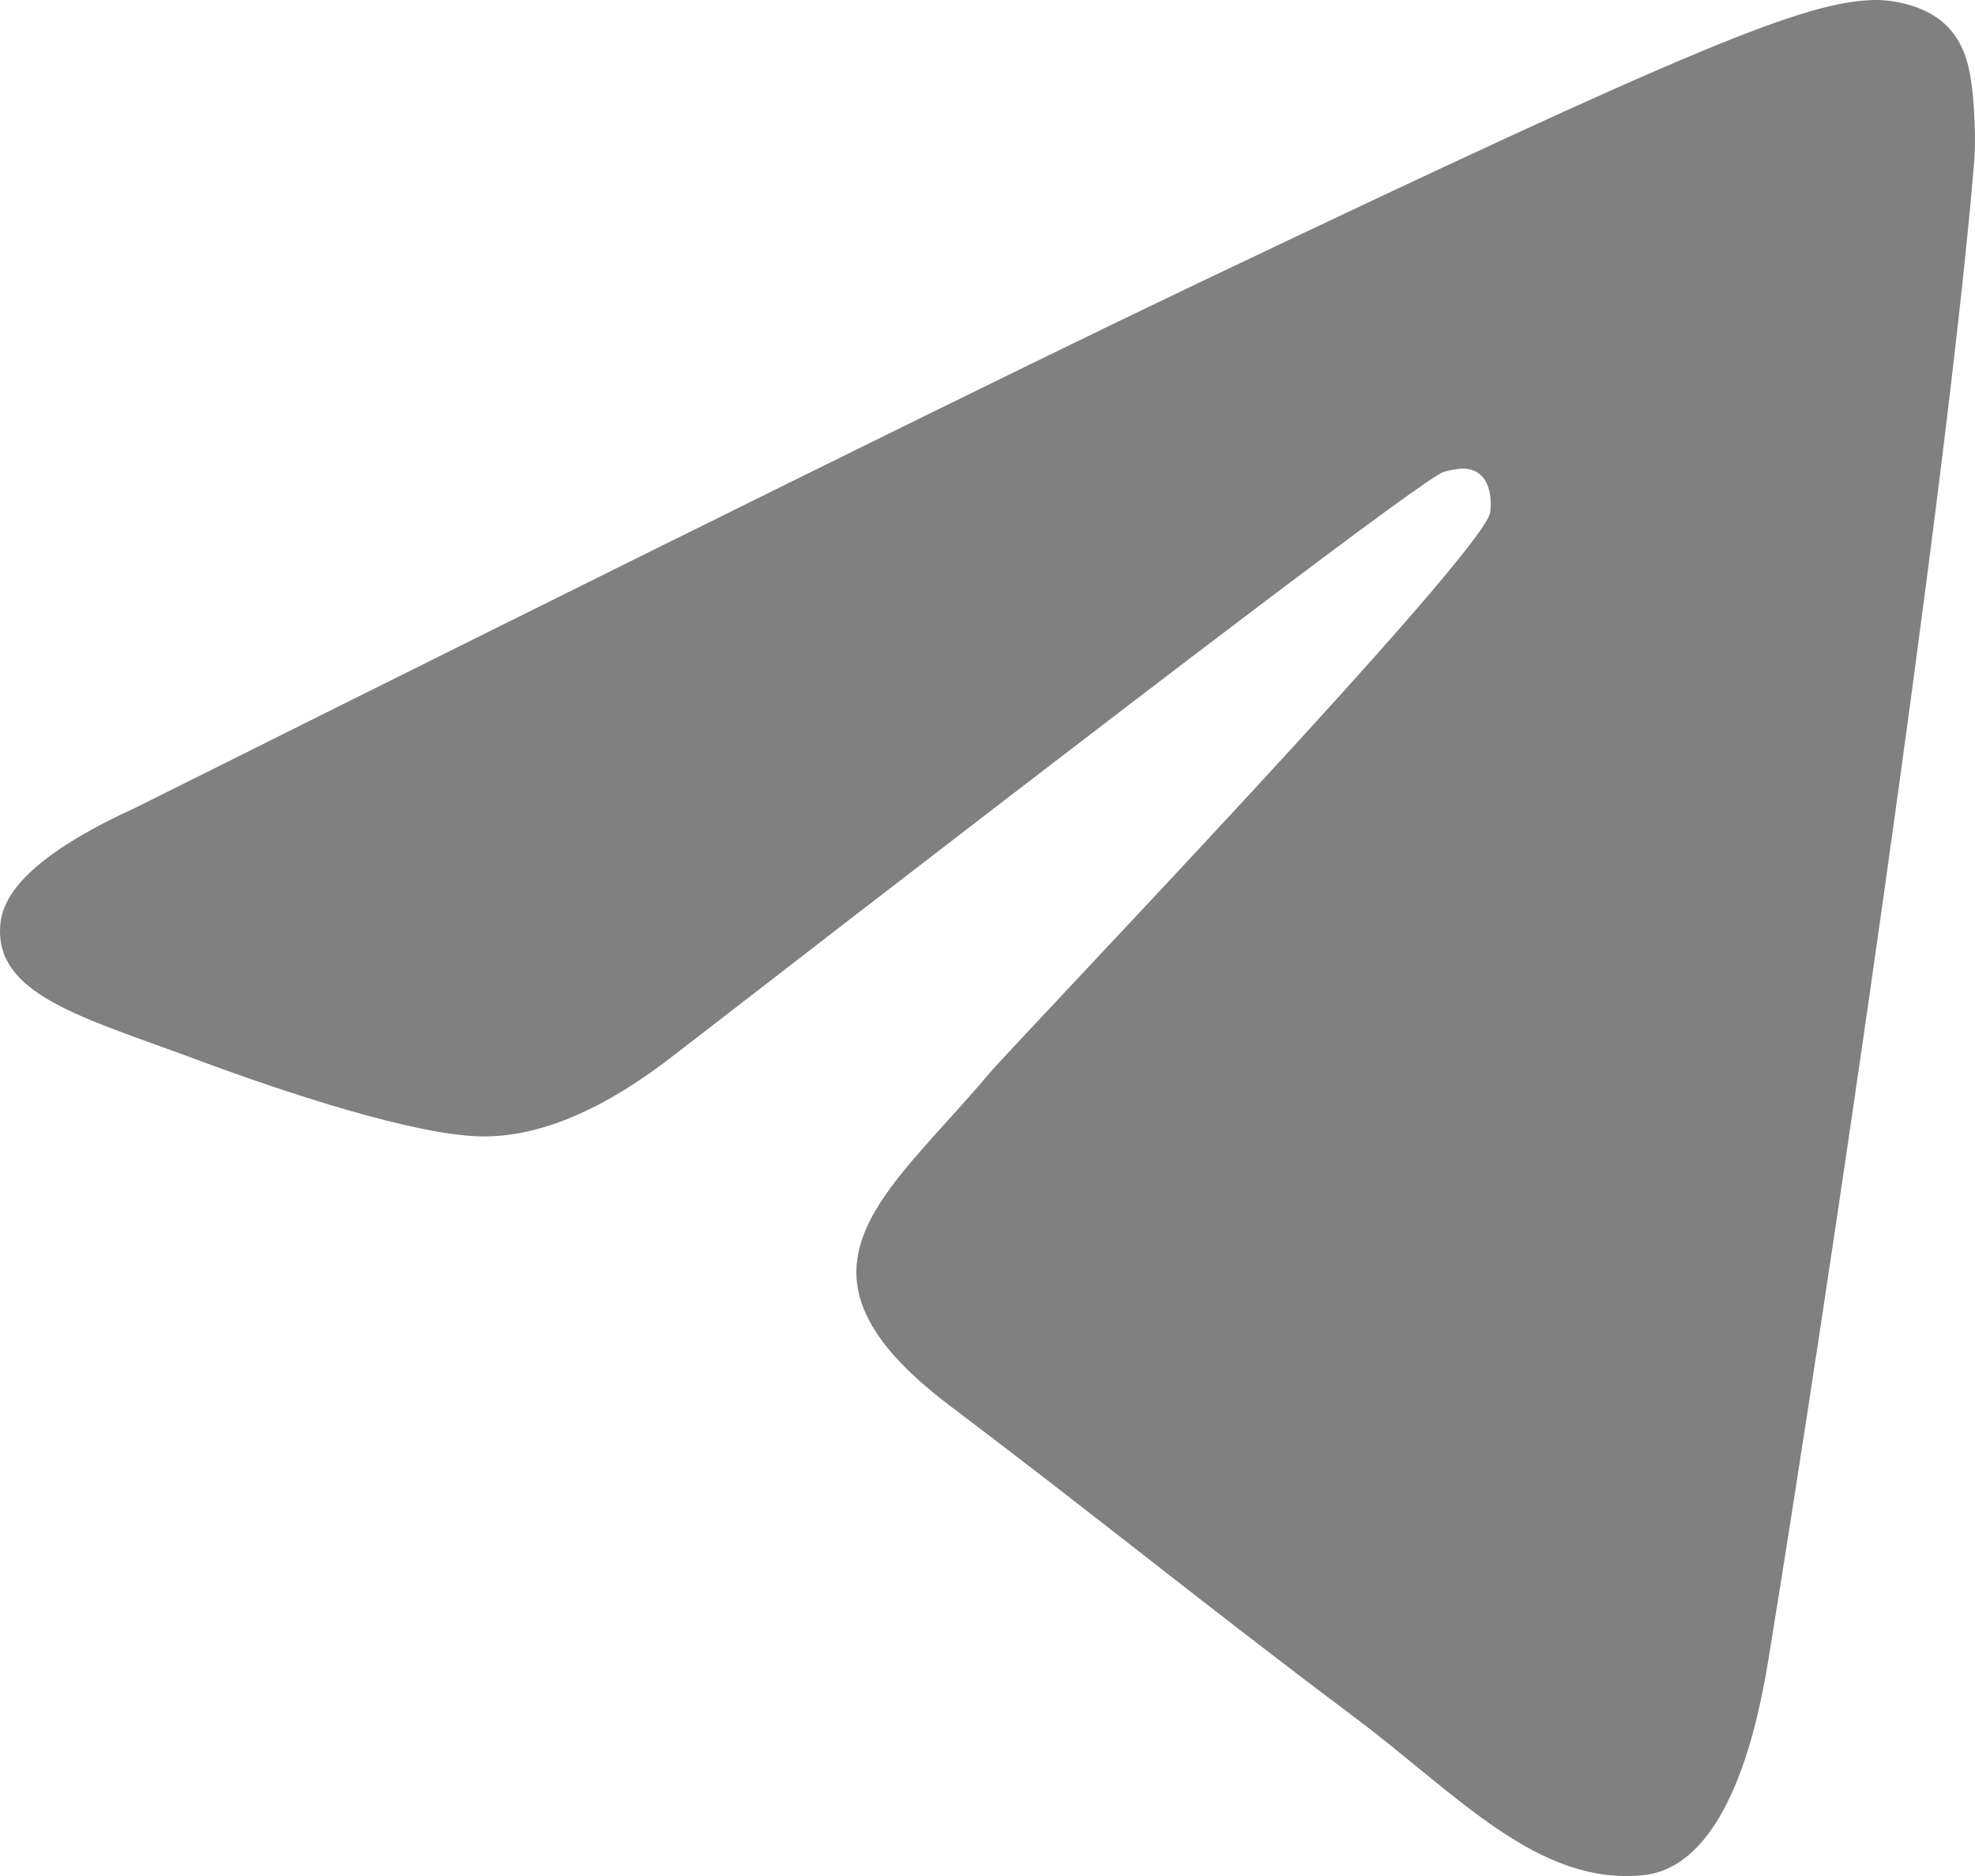
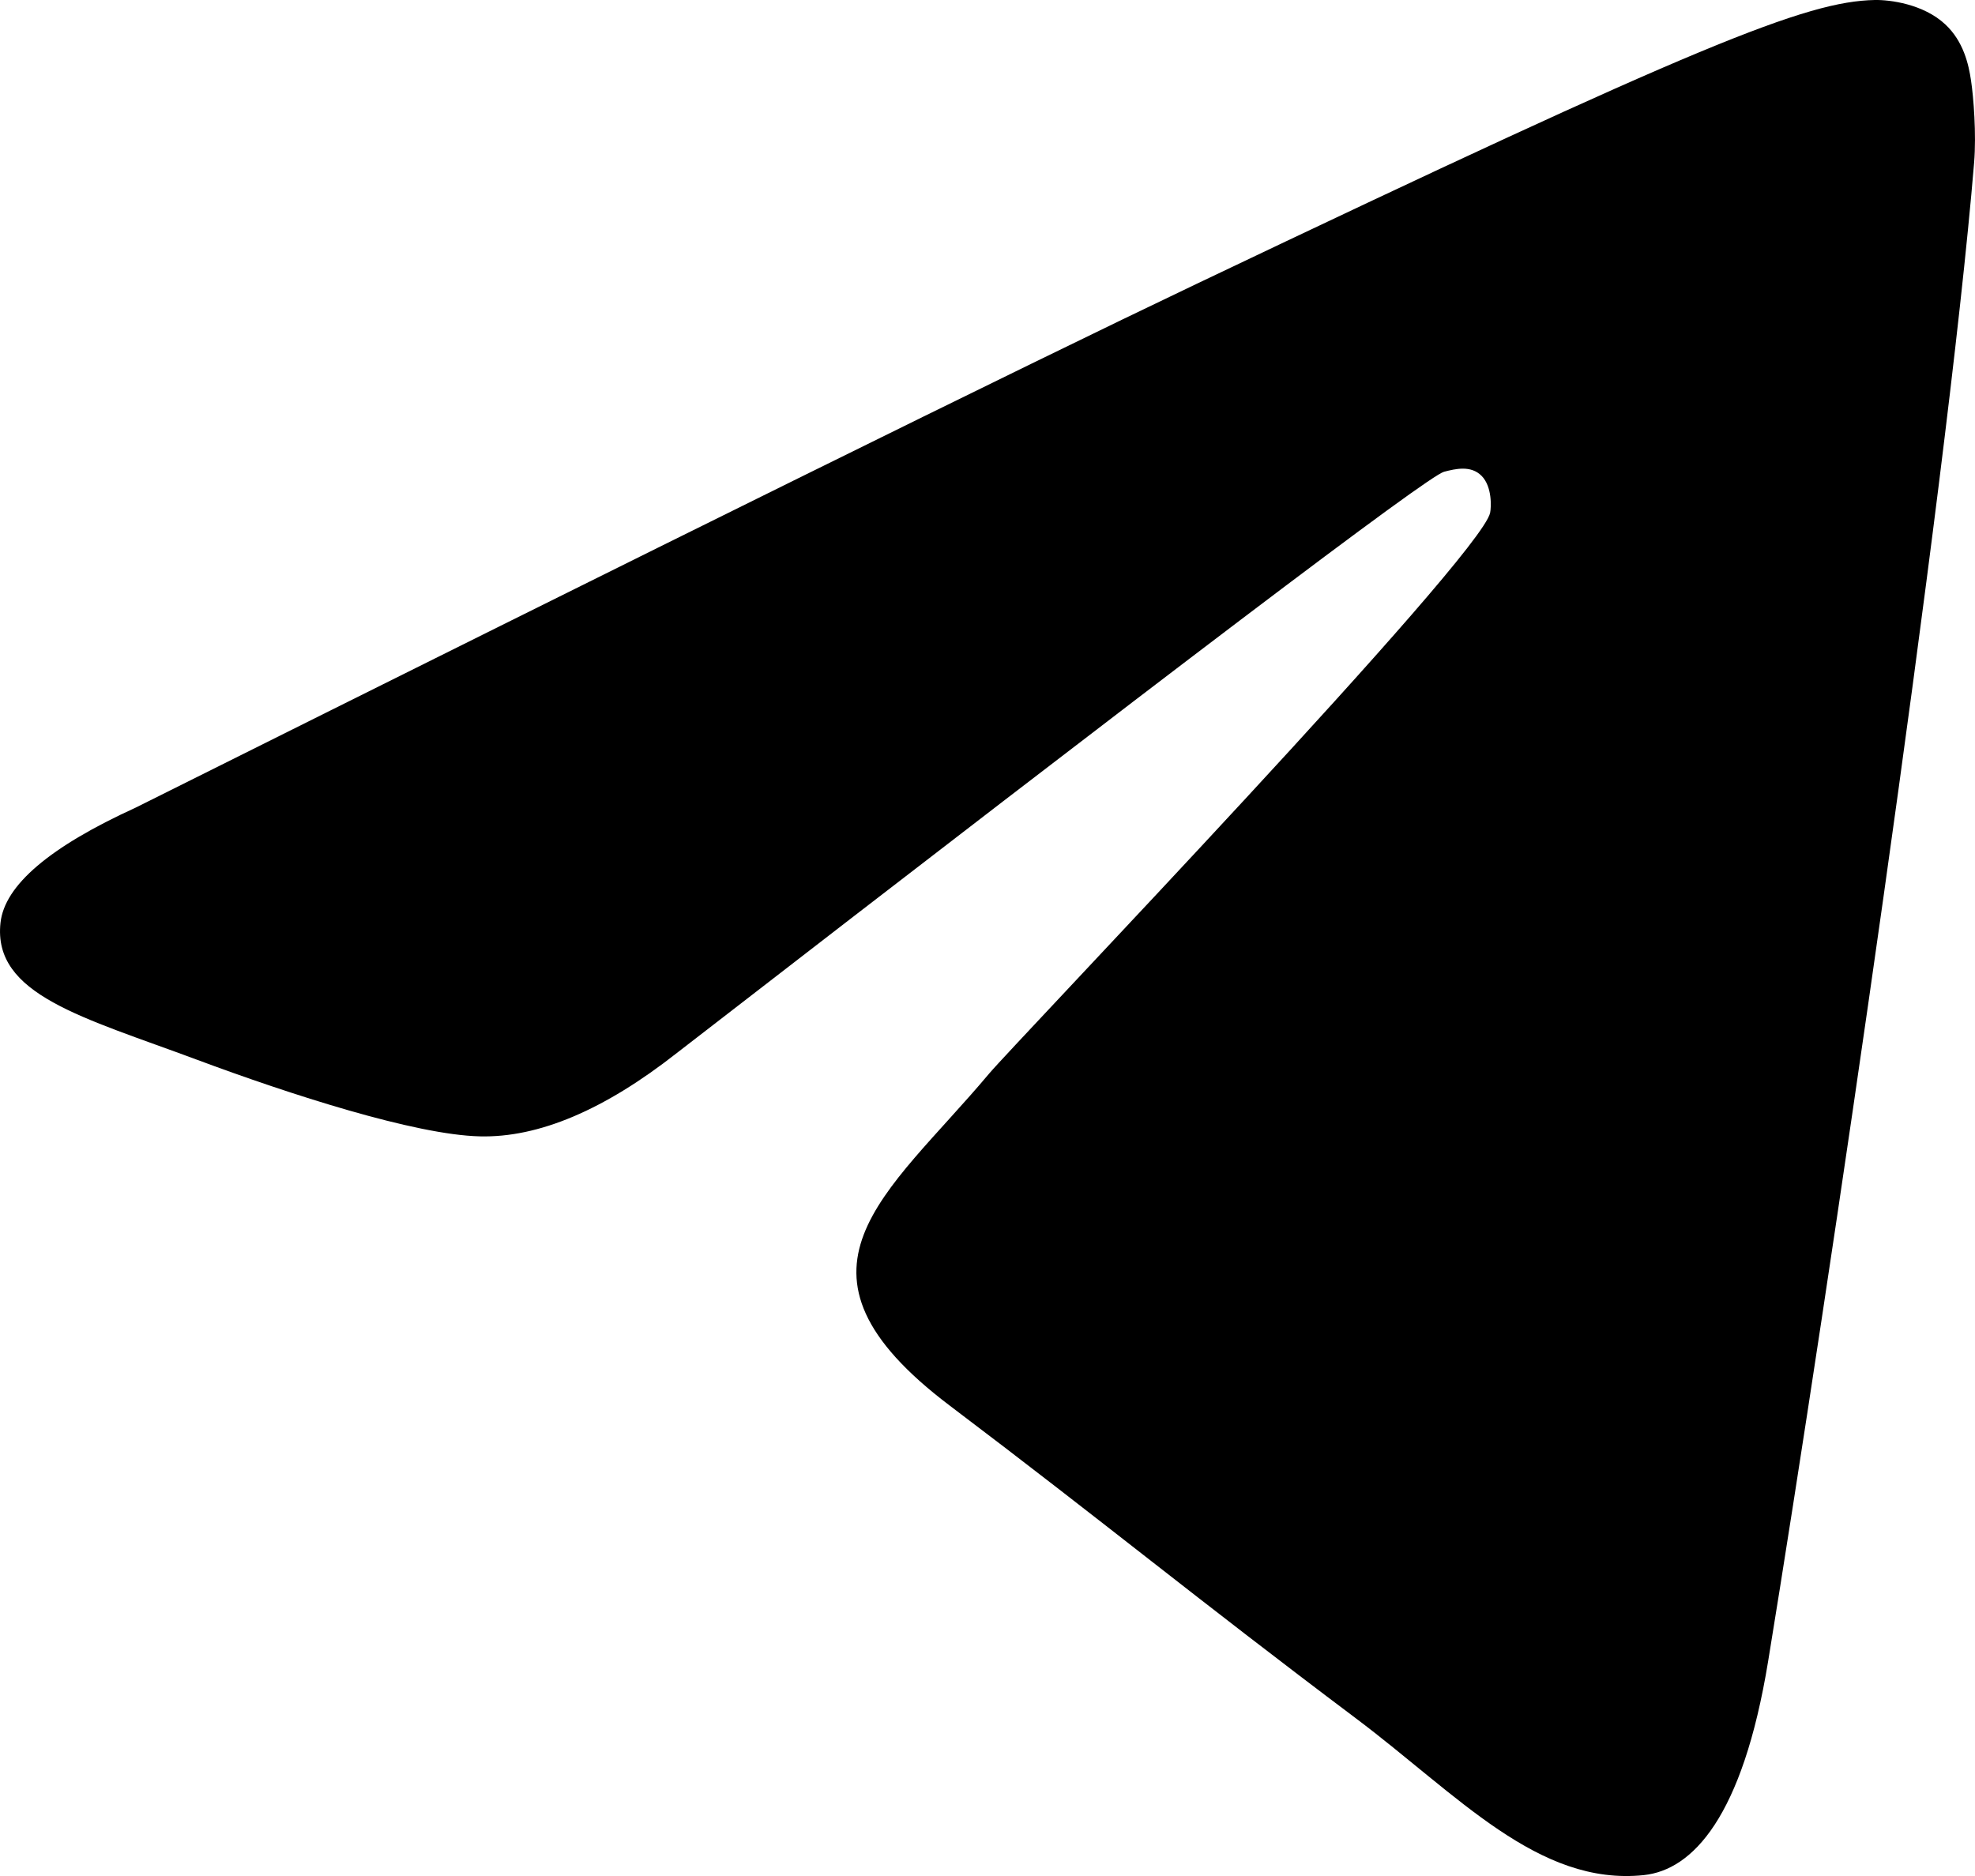
<svg xmlns="http://www.w3.org/2000/svg" width="20" height="19" viewBox="0 0 20 19" fill="none">
-   <path fill-rule="evenodd" clip-rule="evenodd" d="M1.375 8.179C6.744 5.498 10.323 3.73 12.115 2.876C17.229 0.438 18.292 0.014 18.985 0C19.137 -0.003 19.477 0.04 19.698 0.246C19.884 0.419 19.936 0.653 19.96 0.817C19.985 0.982 20.015 1.356 19.991 1.648C19.714 4.987 18.515 13.087 17.905 16.826C17.646 18.408 17.138 18.939 16.646 18.991C15.576 19.103 14.764 18.18 13.729 17.402C12.108 16.184 11.192 15.426 9.619 14.237C7.801 12.864 8.979 12.109 10.015 10.875C10.287 10.552 14.999 5.639 15.09 5.193C15.101 5.138 15.112 4.93 15.004 4.82C14.896 4.71 14.738 4.748 14.623 4.778C14.46 4.82 11.871 6.782 6.855 10.664C6.12 11.242 5.454 11.524 4.858 11.509C4.2 11.493 2.935 11.083 1.995 10.733C0.842 10.303 -0.075 10.076 0.005 9.346C0.046 8.966 0.503 8.577 1.375 8.179Z" fill="#808080" />
+   <path fill-rule="evenodd" clip-rule="evenodd" d="M1.375 8.179C6.744 5.498 10.323 3.73 12.115 2.876C17.229 0.438 18.292 0.014 18.985 0C19.137 -0.003 19.477 0.04 19.698 0.246C19.884 0.419 19.936 0.653 19.96 0.817C19.985 0.982 20.015 1.356 19.991 1.648C19.714 4.987 18.515 13.087 17.905 16.826C17.646 18.408 17.138 18.939 16.646 18.991C15.576 19.103 14.764 18.18 13.729 17.402C12.108 16.184 11.192 15.426 9.619 14.237C7.801 12.864 8.979 12.109 10.015 10.875C10.287 10.552 14.999 5.639 15.09 5.193C15.101 5.138 15.112 4.93 15.004 4.82C14.896 4.71 14.738 4.748 14.623 4.778C14.46 4.82 11.871 6.782 6.855 10.664C6.12 11.242 5.454 11.524 4.858 11.509C4.2 11.493 2.935 11.083 1.995 10.733C0.842 10.303 -0.075 10.076 0.005 9.346C0.046 8.966 0.503 8.577 1.375 8.179Z" fill="#000000" />
</svg>
